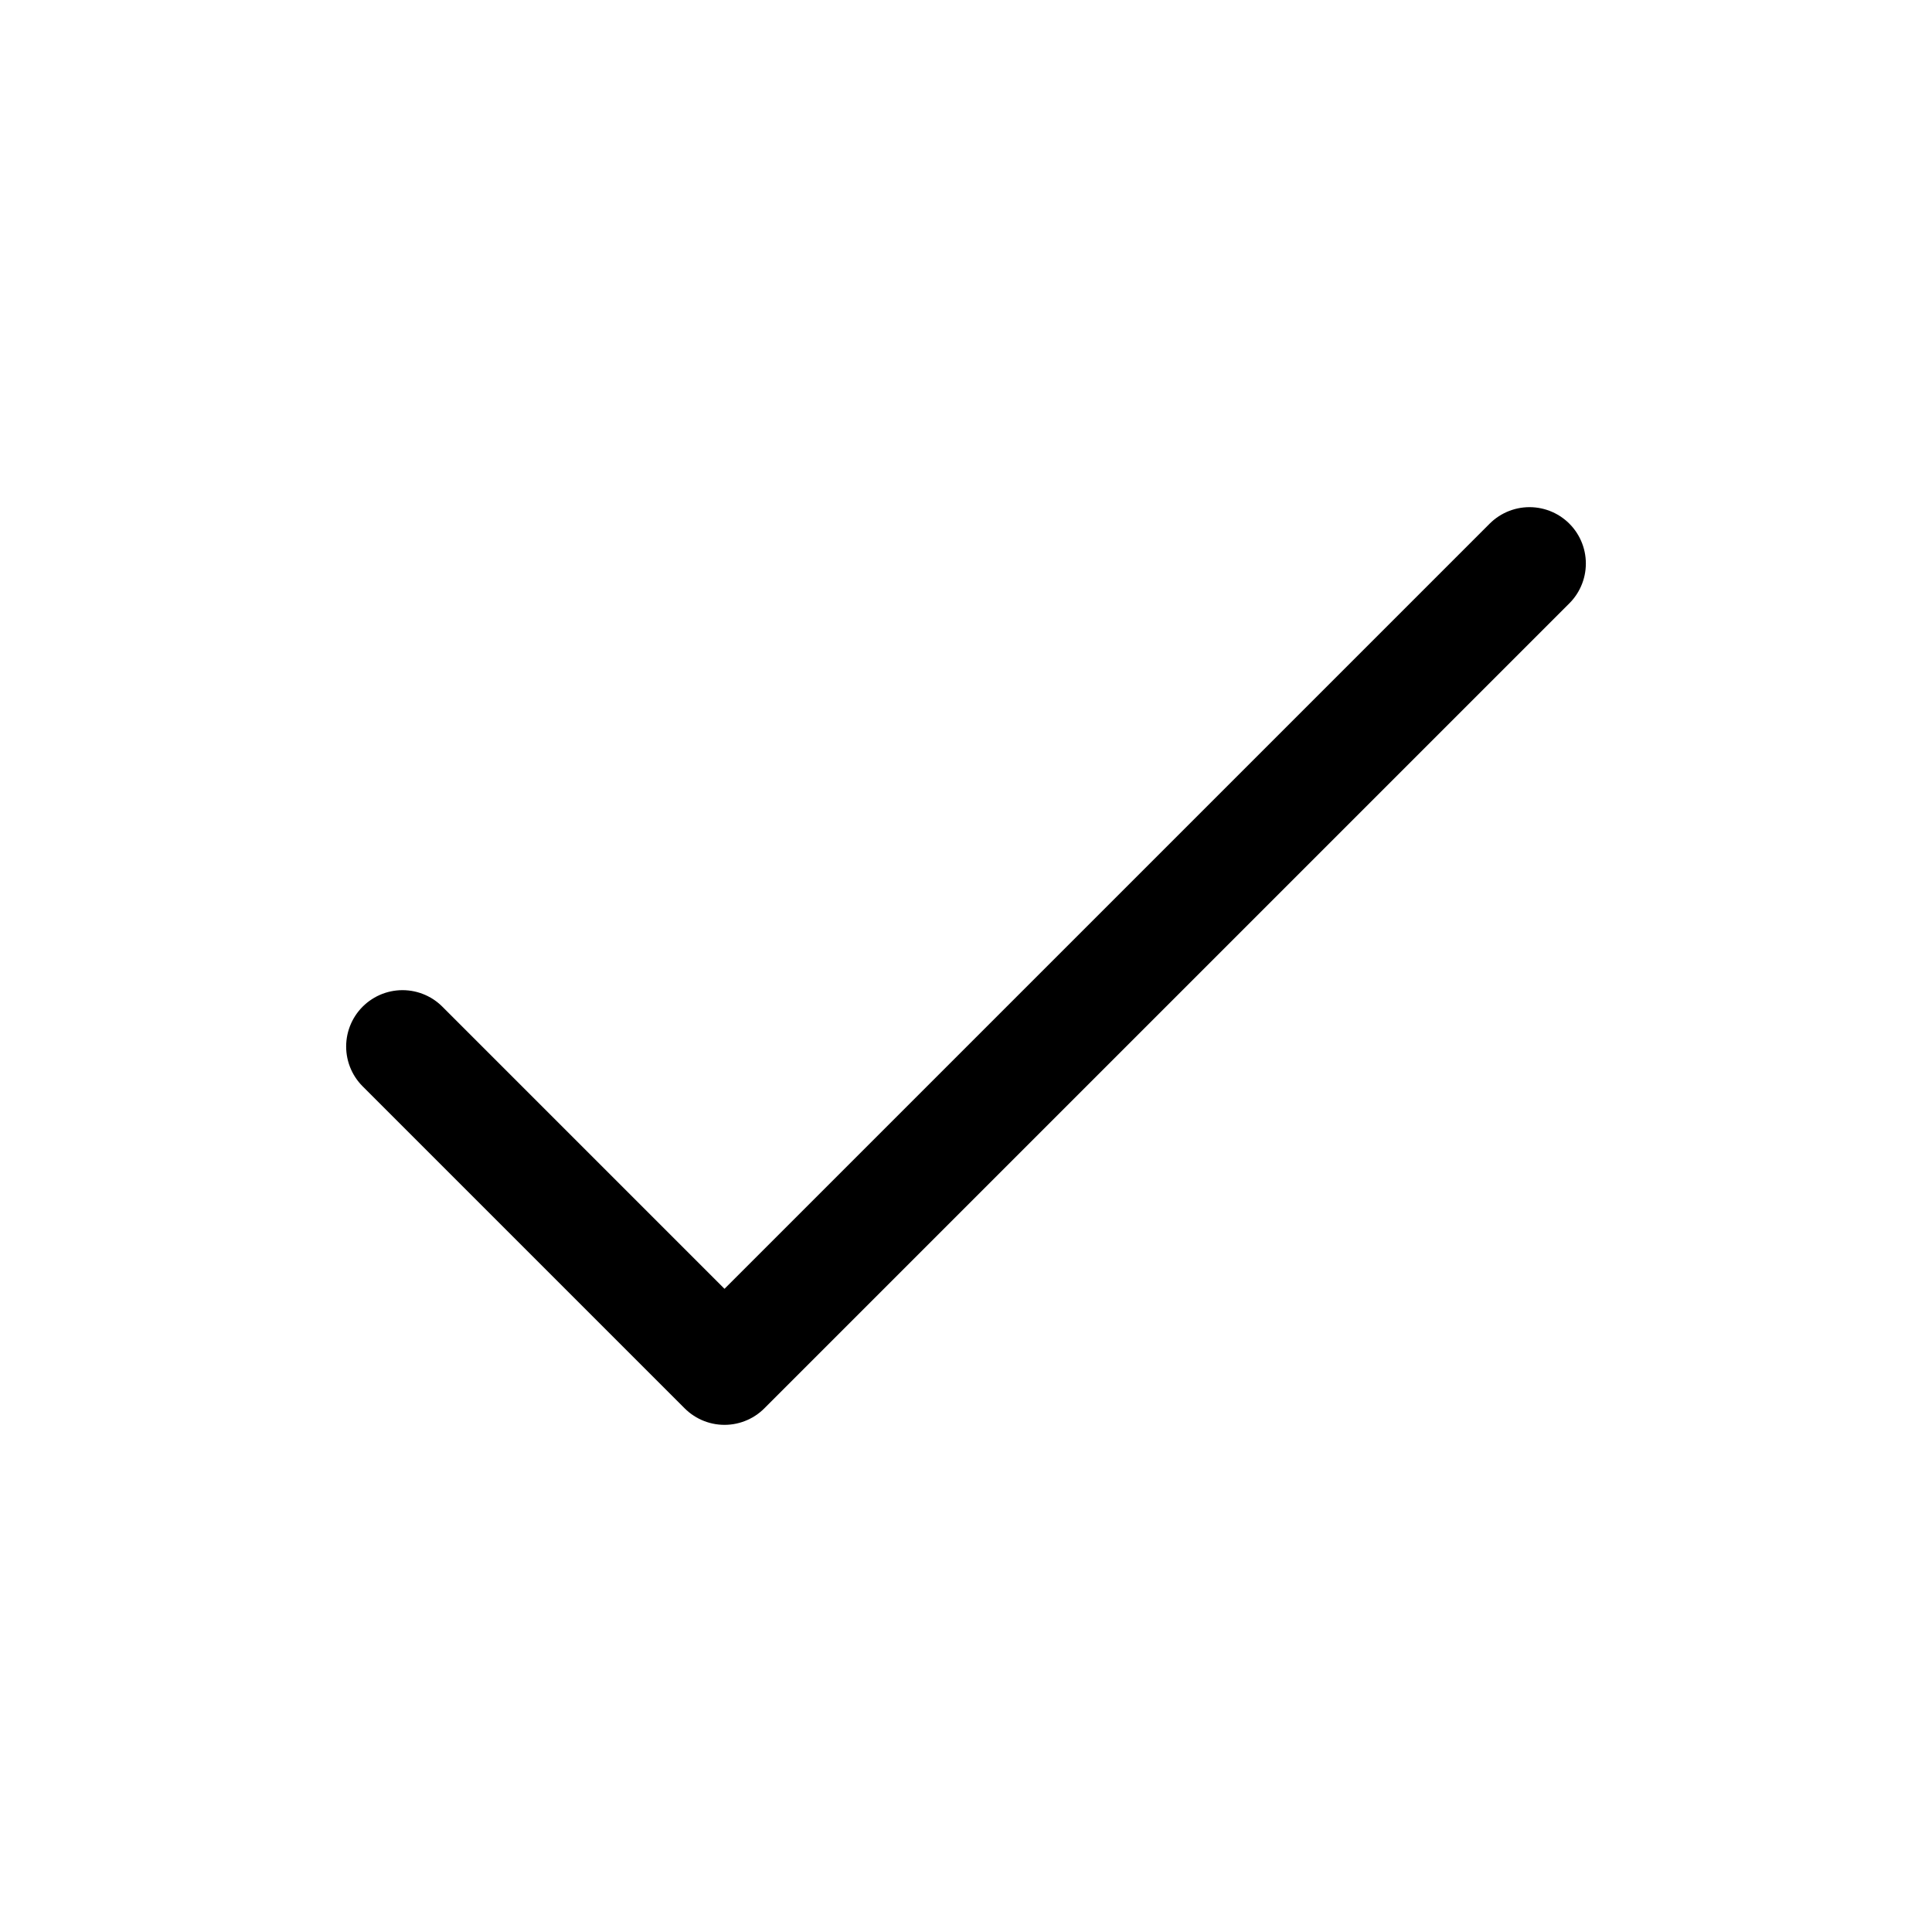
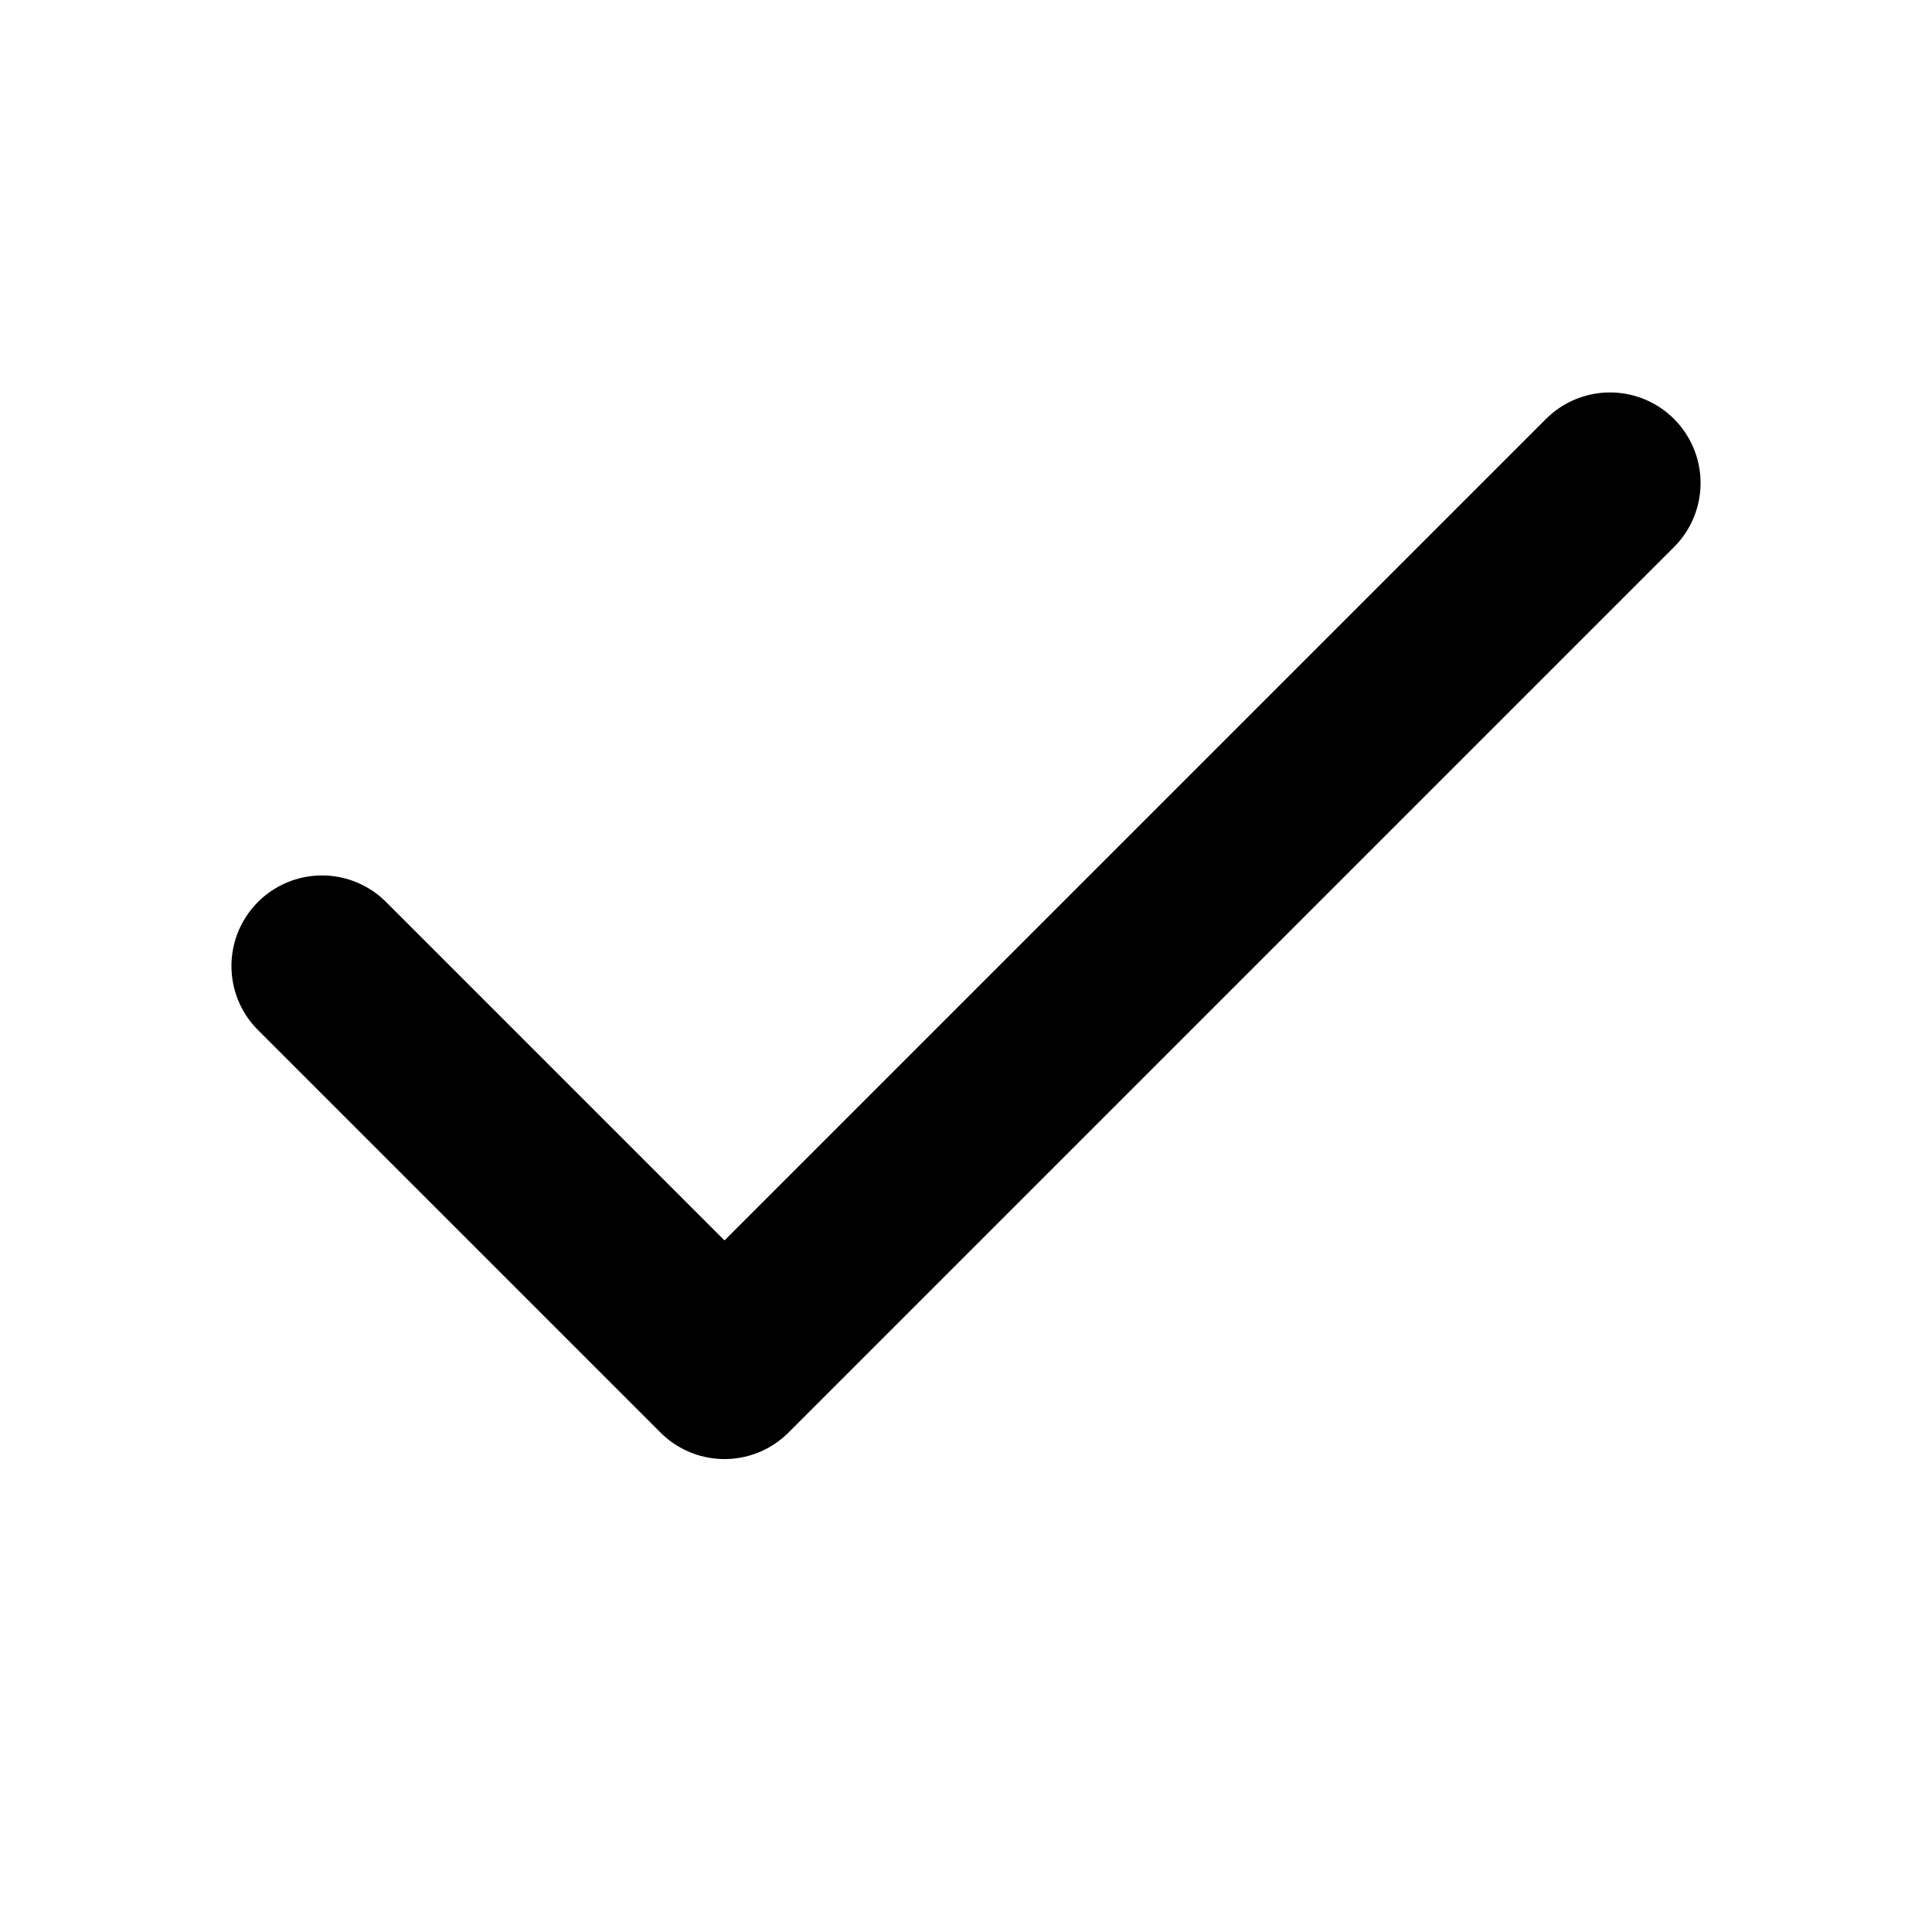
- <svg xmlns="http://www.w3.org/2000/svg" width="19px" height="19px" stroke-width="1.4" viewBox="0 0 24 24" fill="none" color="#000000">
-   <path d="M5 13L9 17L19 7" stroke="#000000" stroke-width="1.4" stroke-linecap="round" stroke-linejoin="round" />
+ <svg xmlns="http://www.w3.org/2000/svg" width="16" height="16" viewBox="0 0 24 24" fill="none" stroke="currentColor" stroke-width="2.25" stroke-linecap="round" stroke-linejoin="round" class="lucide lucide-check-icon lucide-check">
+   <path d="M20 6 9 17l-5-5" />
</svg>
